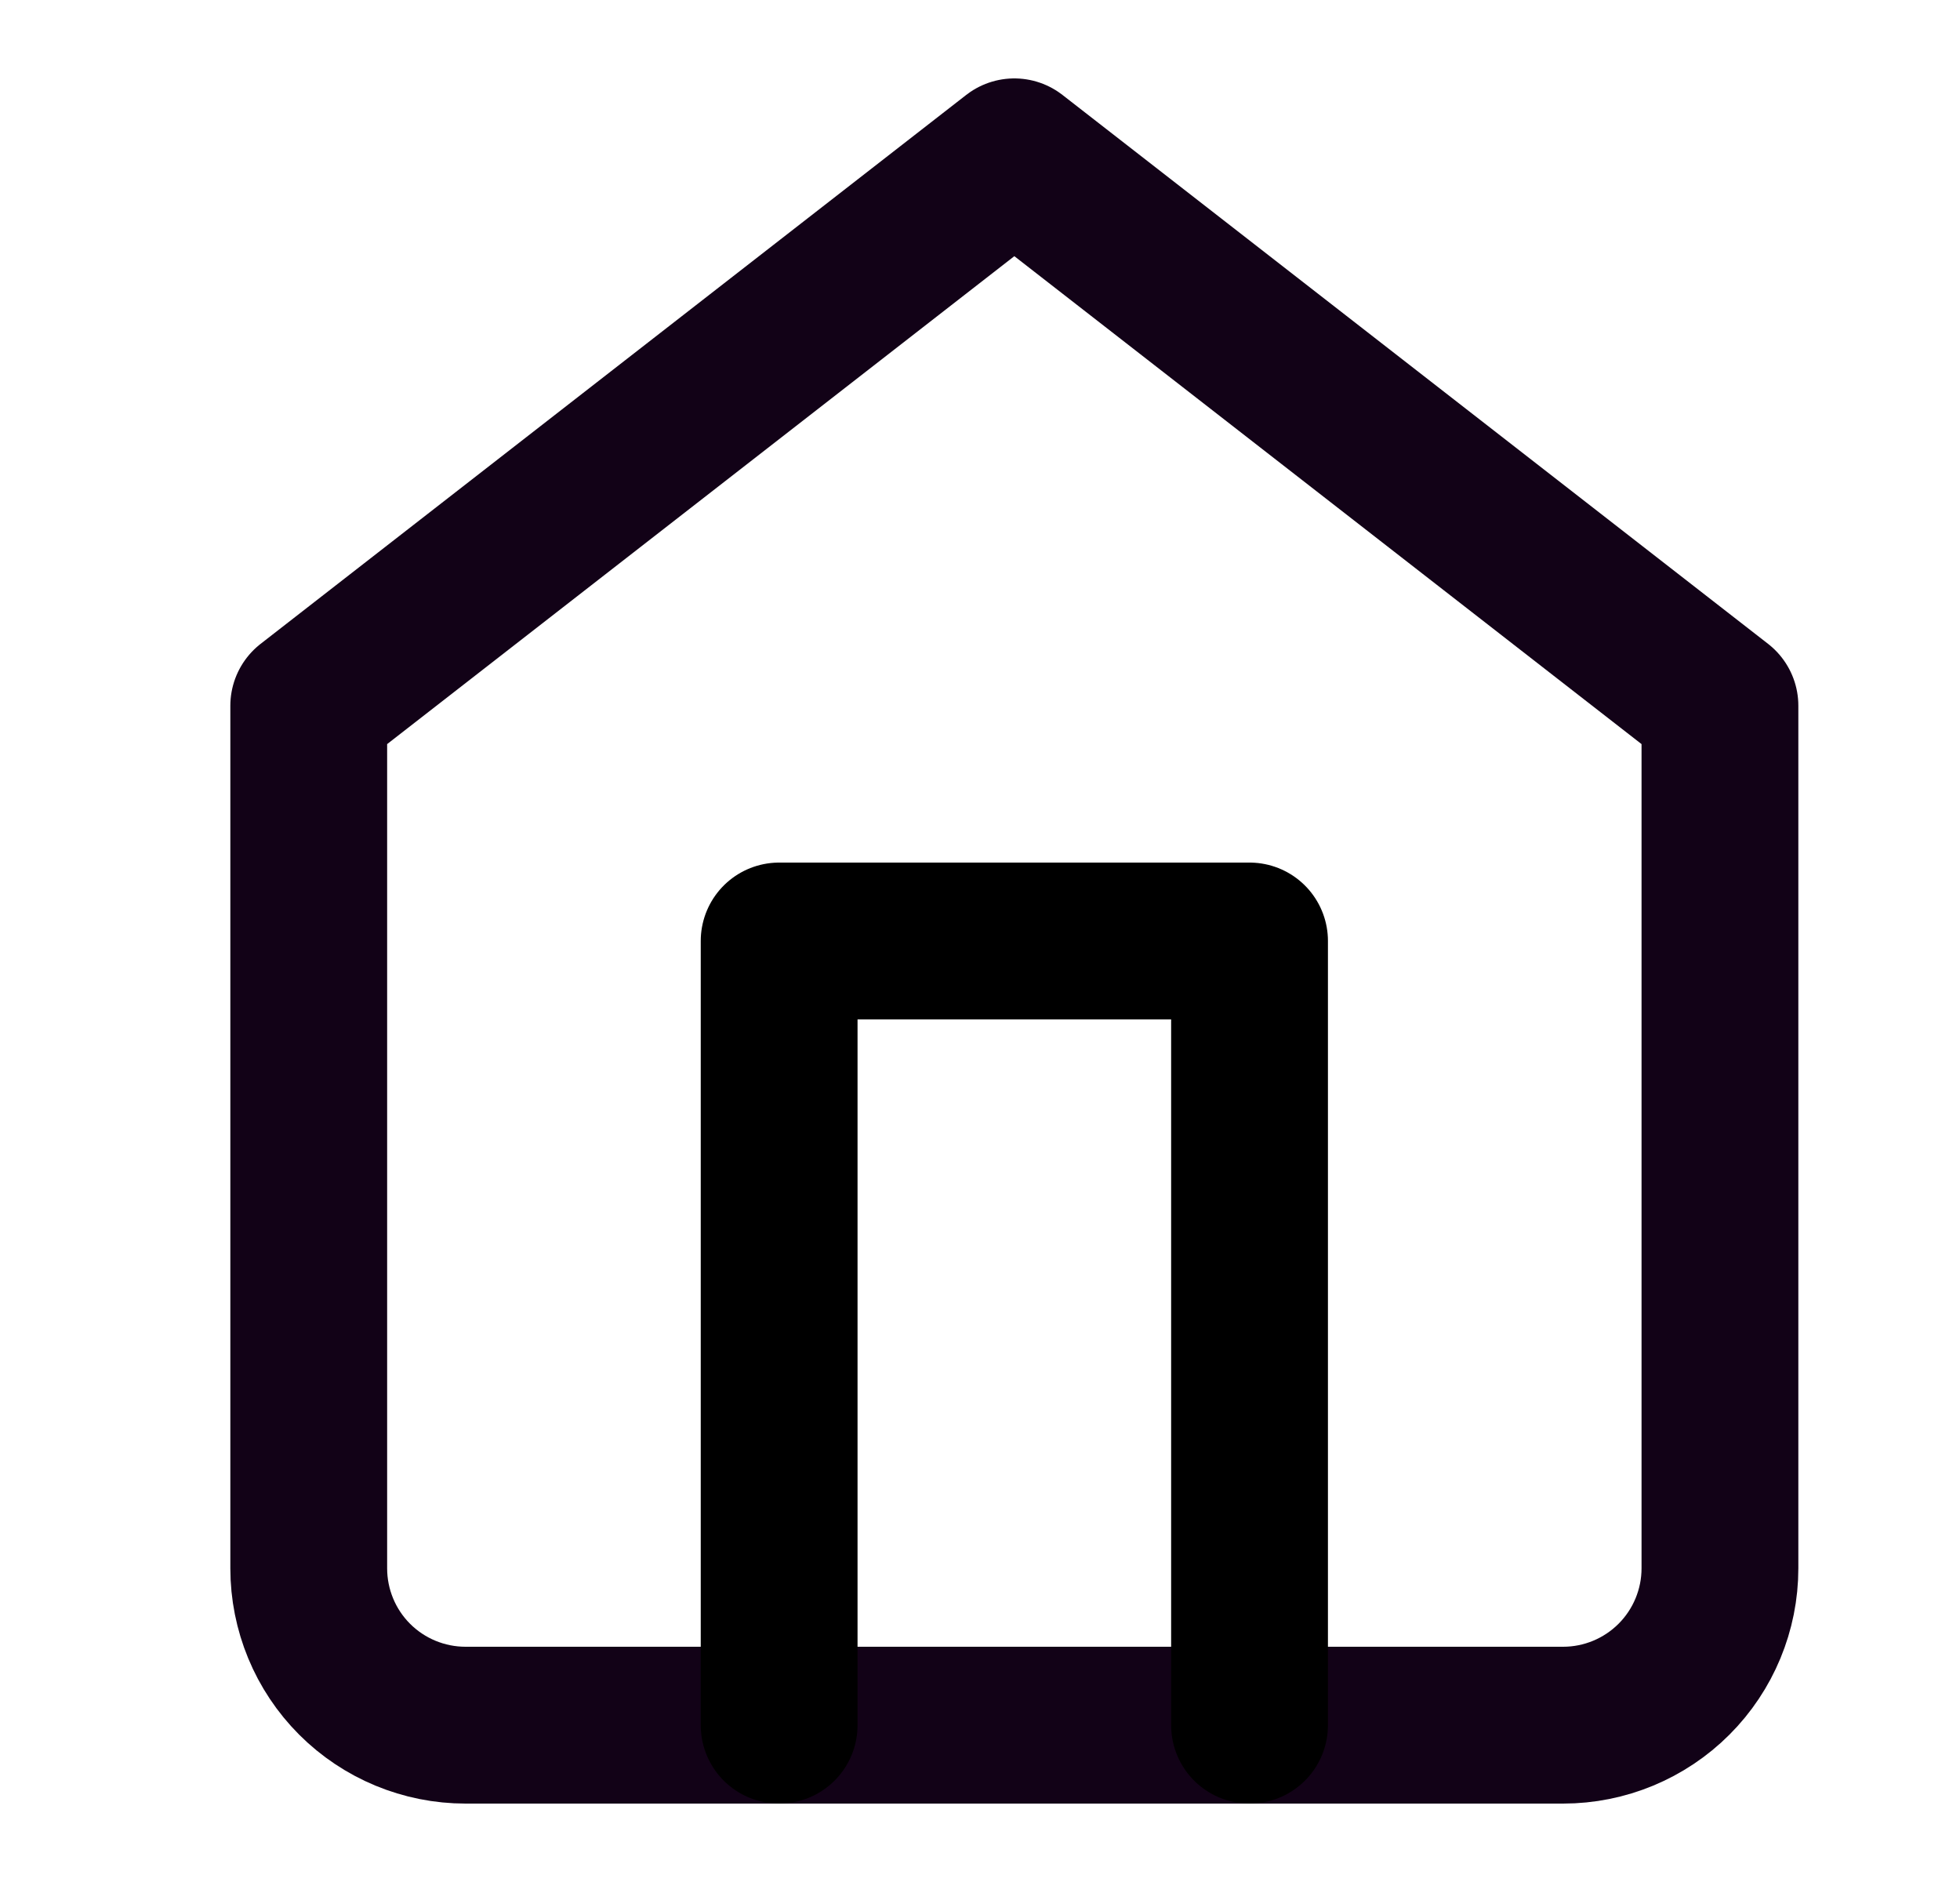
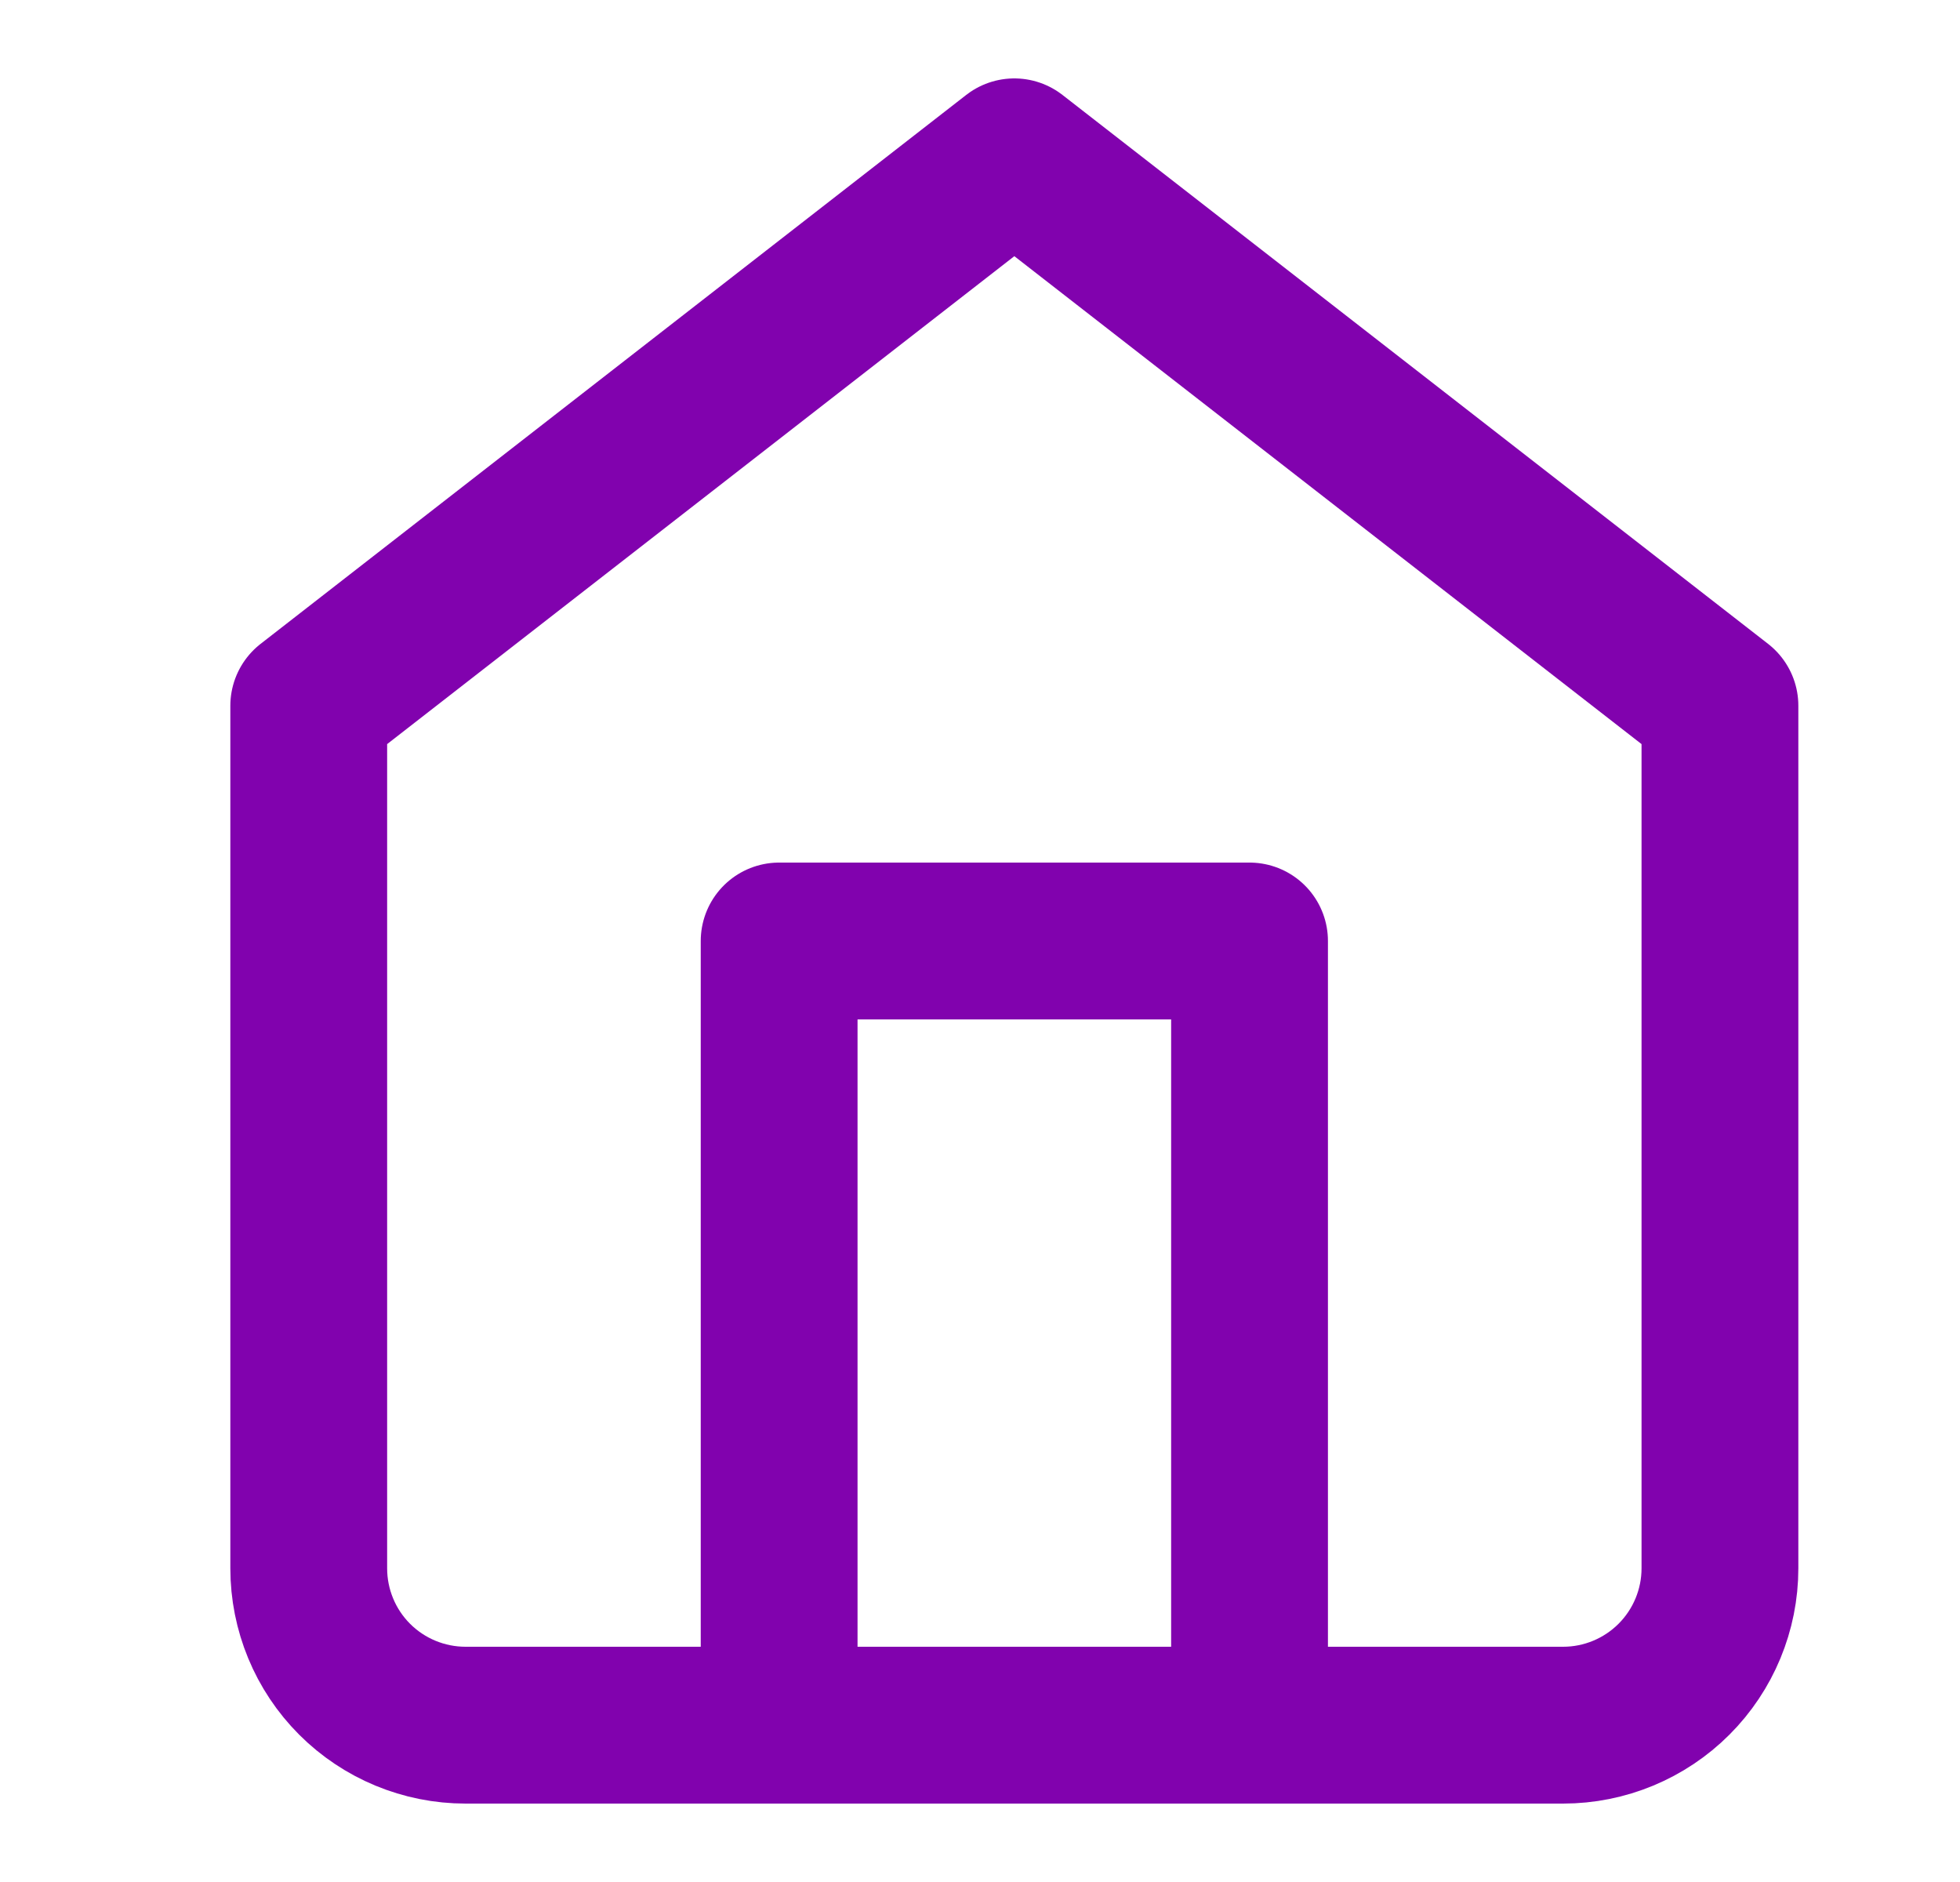
<svg xmlns="http://www.w3.org/2000/svg" width="25" height="24" viewBox="0 0 25 24" fill="none">
-   <path d="M3.938 9L12.938 2L21.938 9V20C21.938 20.53 21.727 21.039 21.352 21.414C20.977 21.789 20.468 22 19.938 22H5.938C5.407 22 4.898 21.789 4.523 21.414C4.148 21.039 3.938 20.53 3.938 20V9Z" stroke="#120217" stroke-width="2" stroke-linecap="round" stroke-linejoin="round" />
-   <path d="M9.938 22V12H15.938V22" stroke="#000000" stroke-width="2" stroke-linecap="round" stroke-linejoin="round" />
+   <path d="M3.938 9L12.938 2L21.938 9V20C21.938 20.53 21.727 21.039 21.352 21.414C20.977 21.789 20.468 22 19.938 22H5.938C5.407 22 4.898 21.789 4.523 21.414C4.148 21.039 3.938 20.53 3.938 20V9Z" stroke="#8102AE" stroke-width="2" stroke-linecap="round" stroke-linejoin="round" />
+   <path d="M9.938 22V12H15.938V22" stroke="#8102AE" stroke-width="2" stroke-linecap="round" stroke-linejoin="round" />
</svg>
